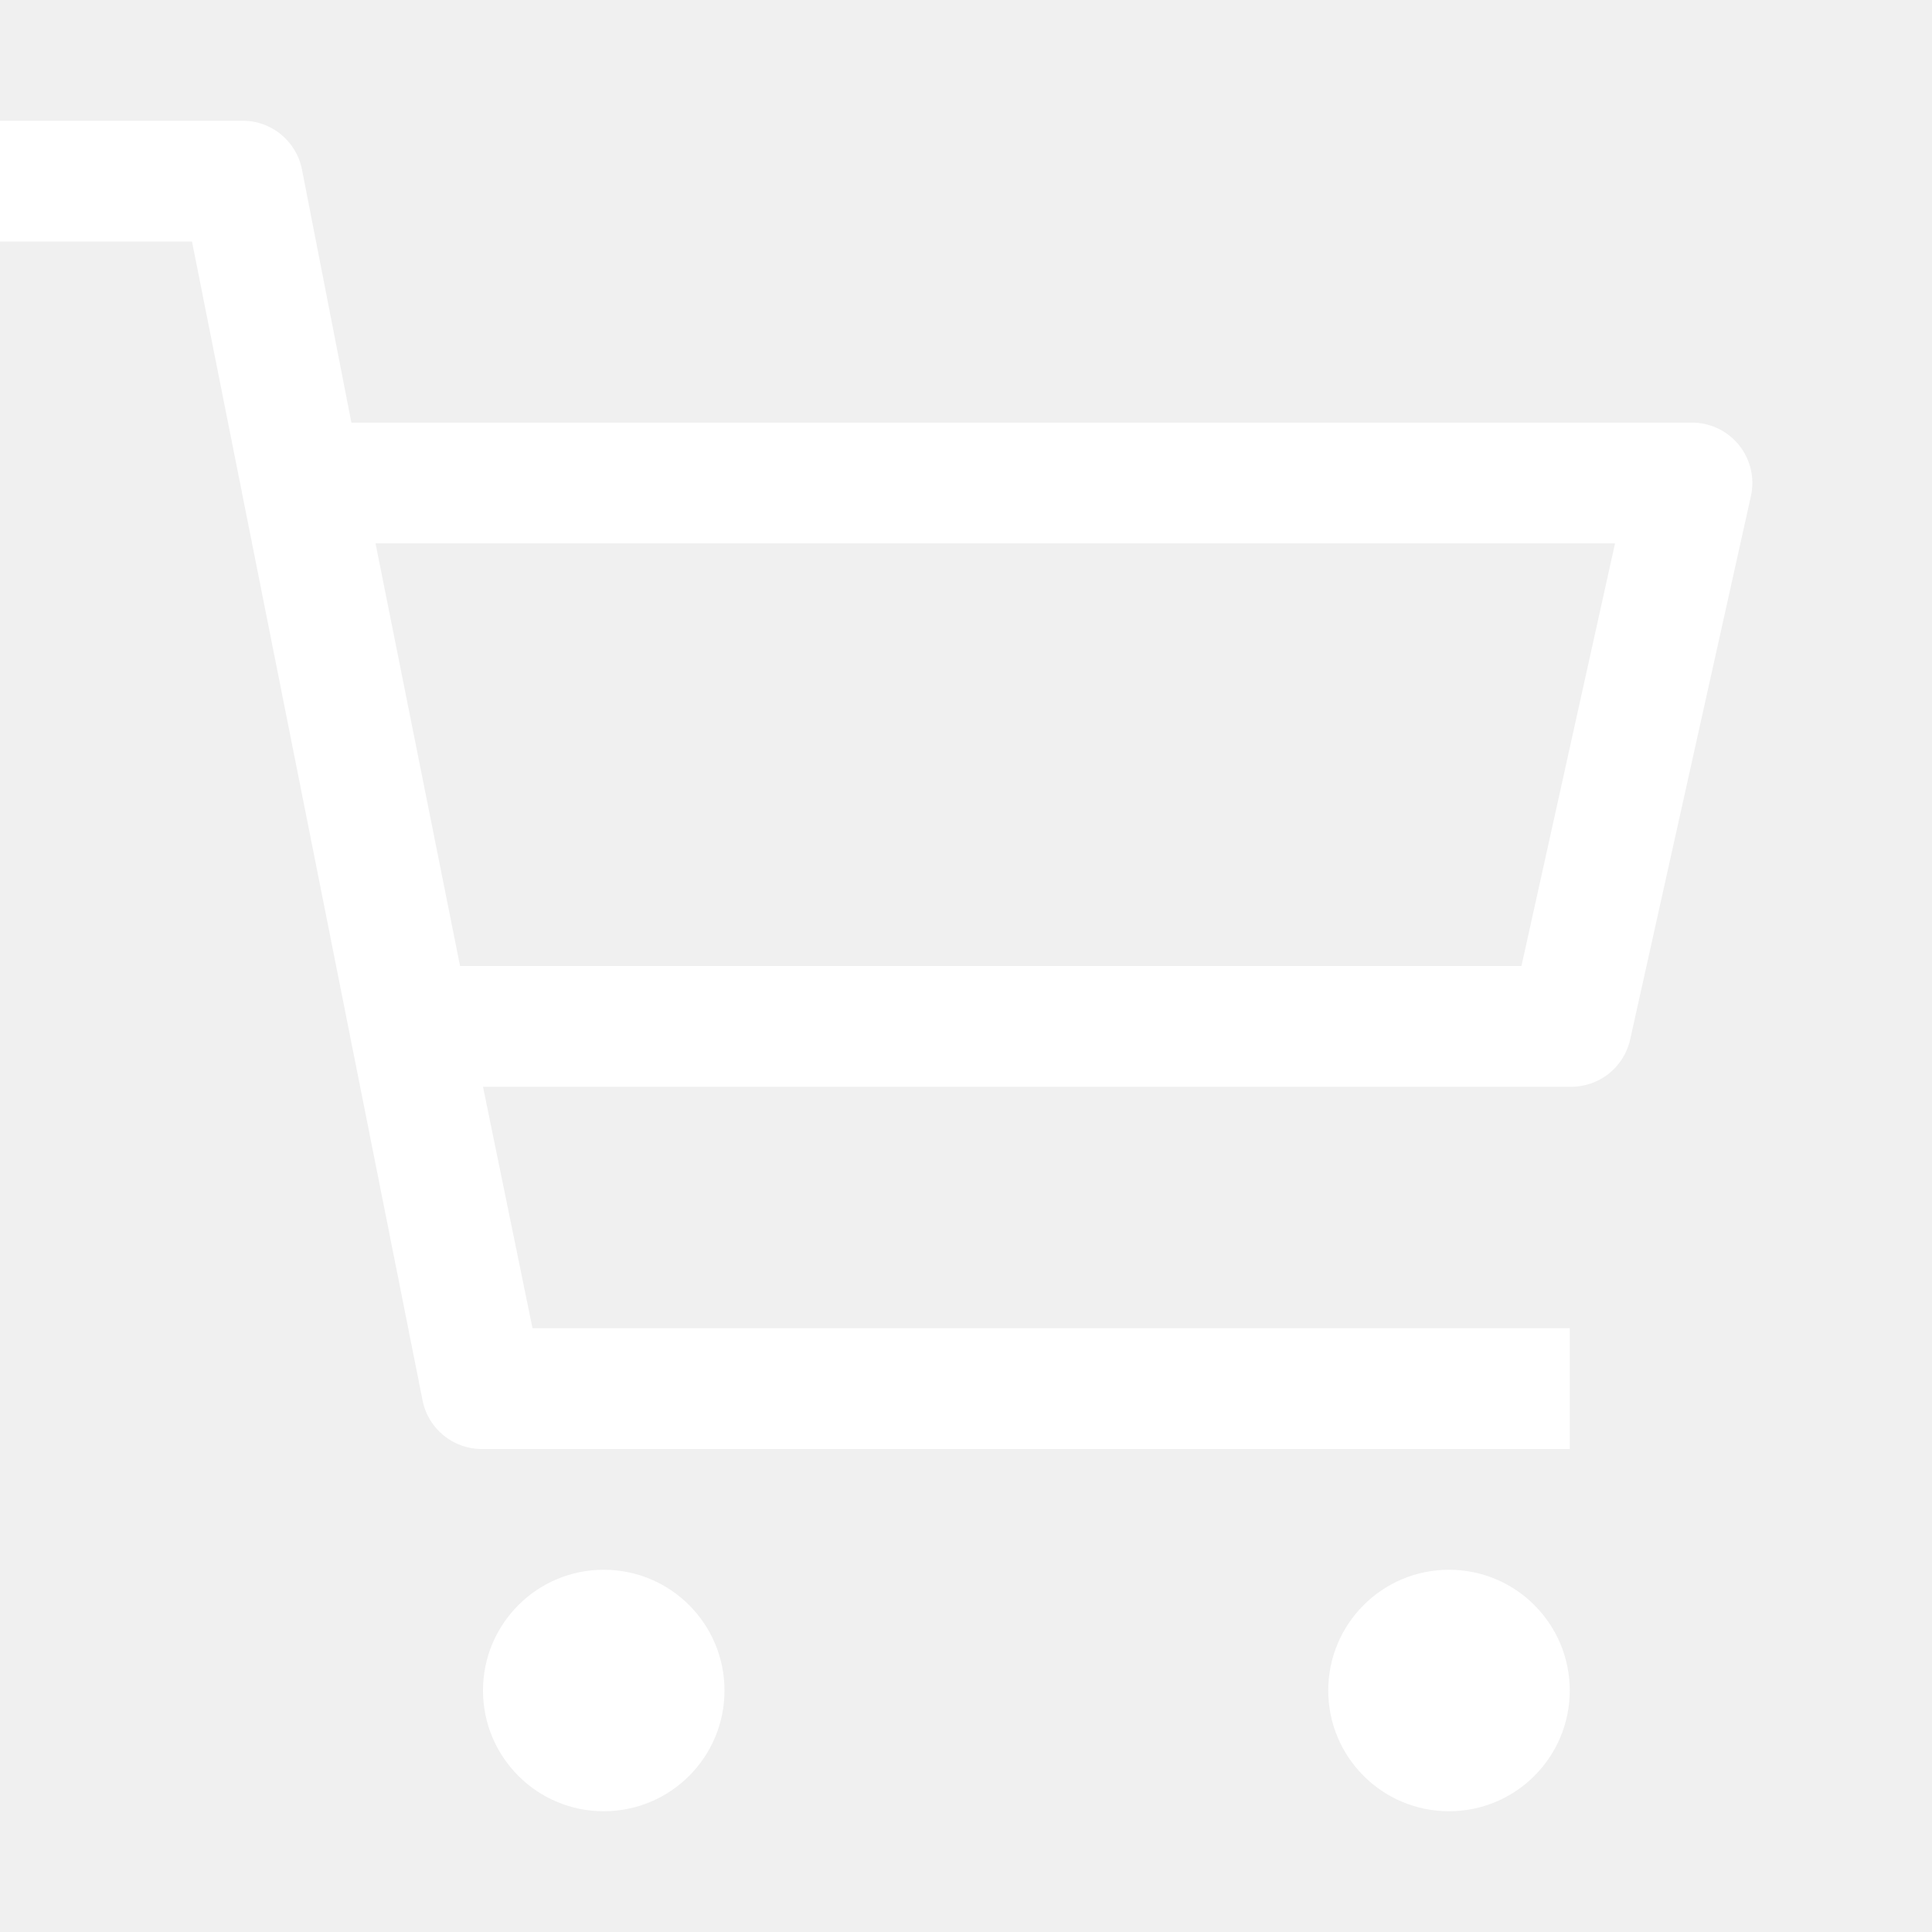
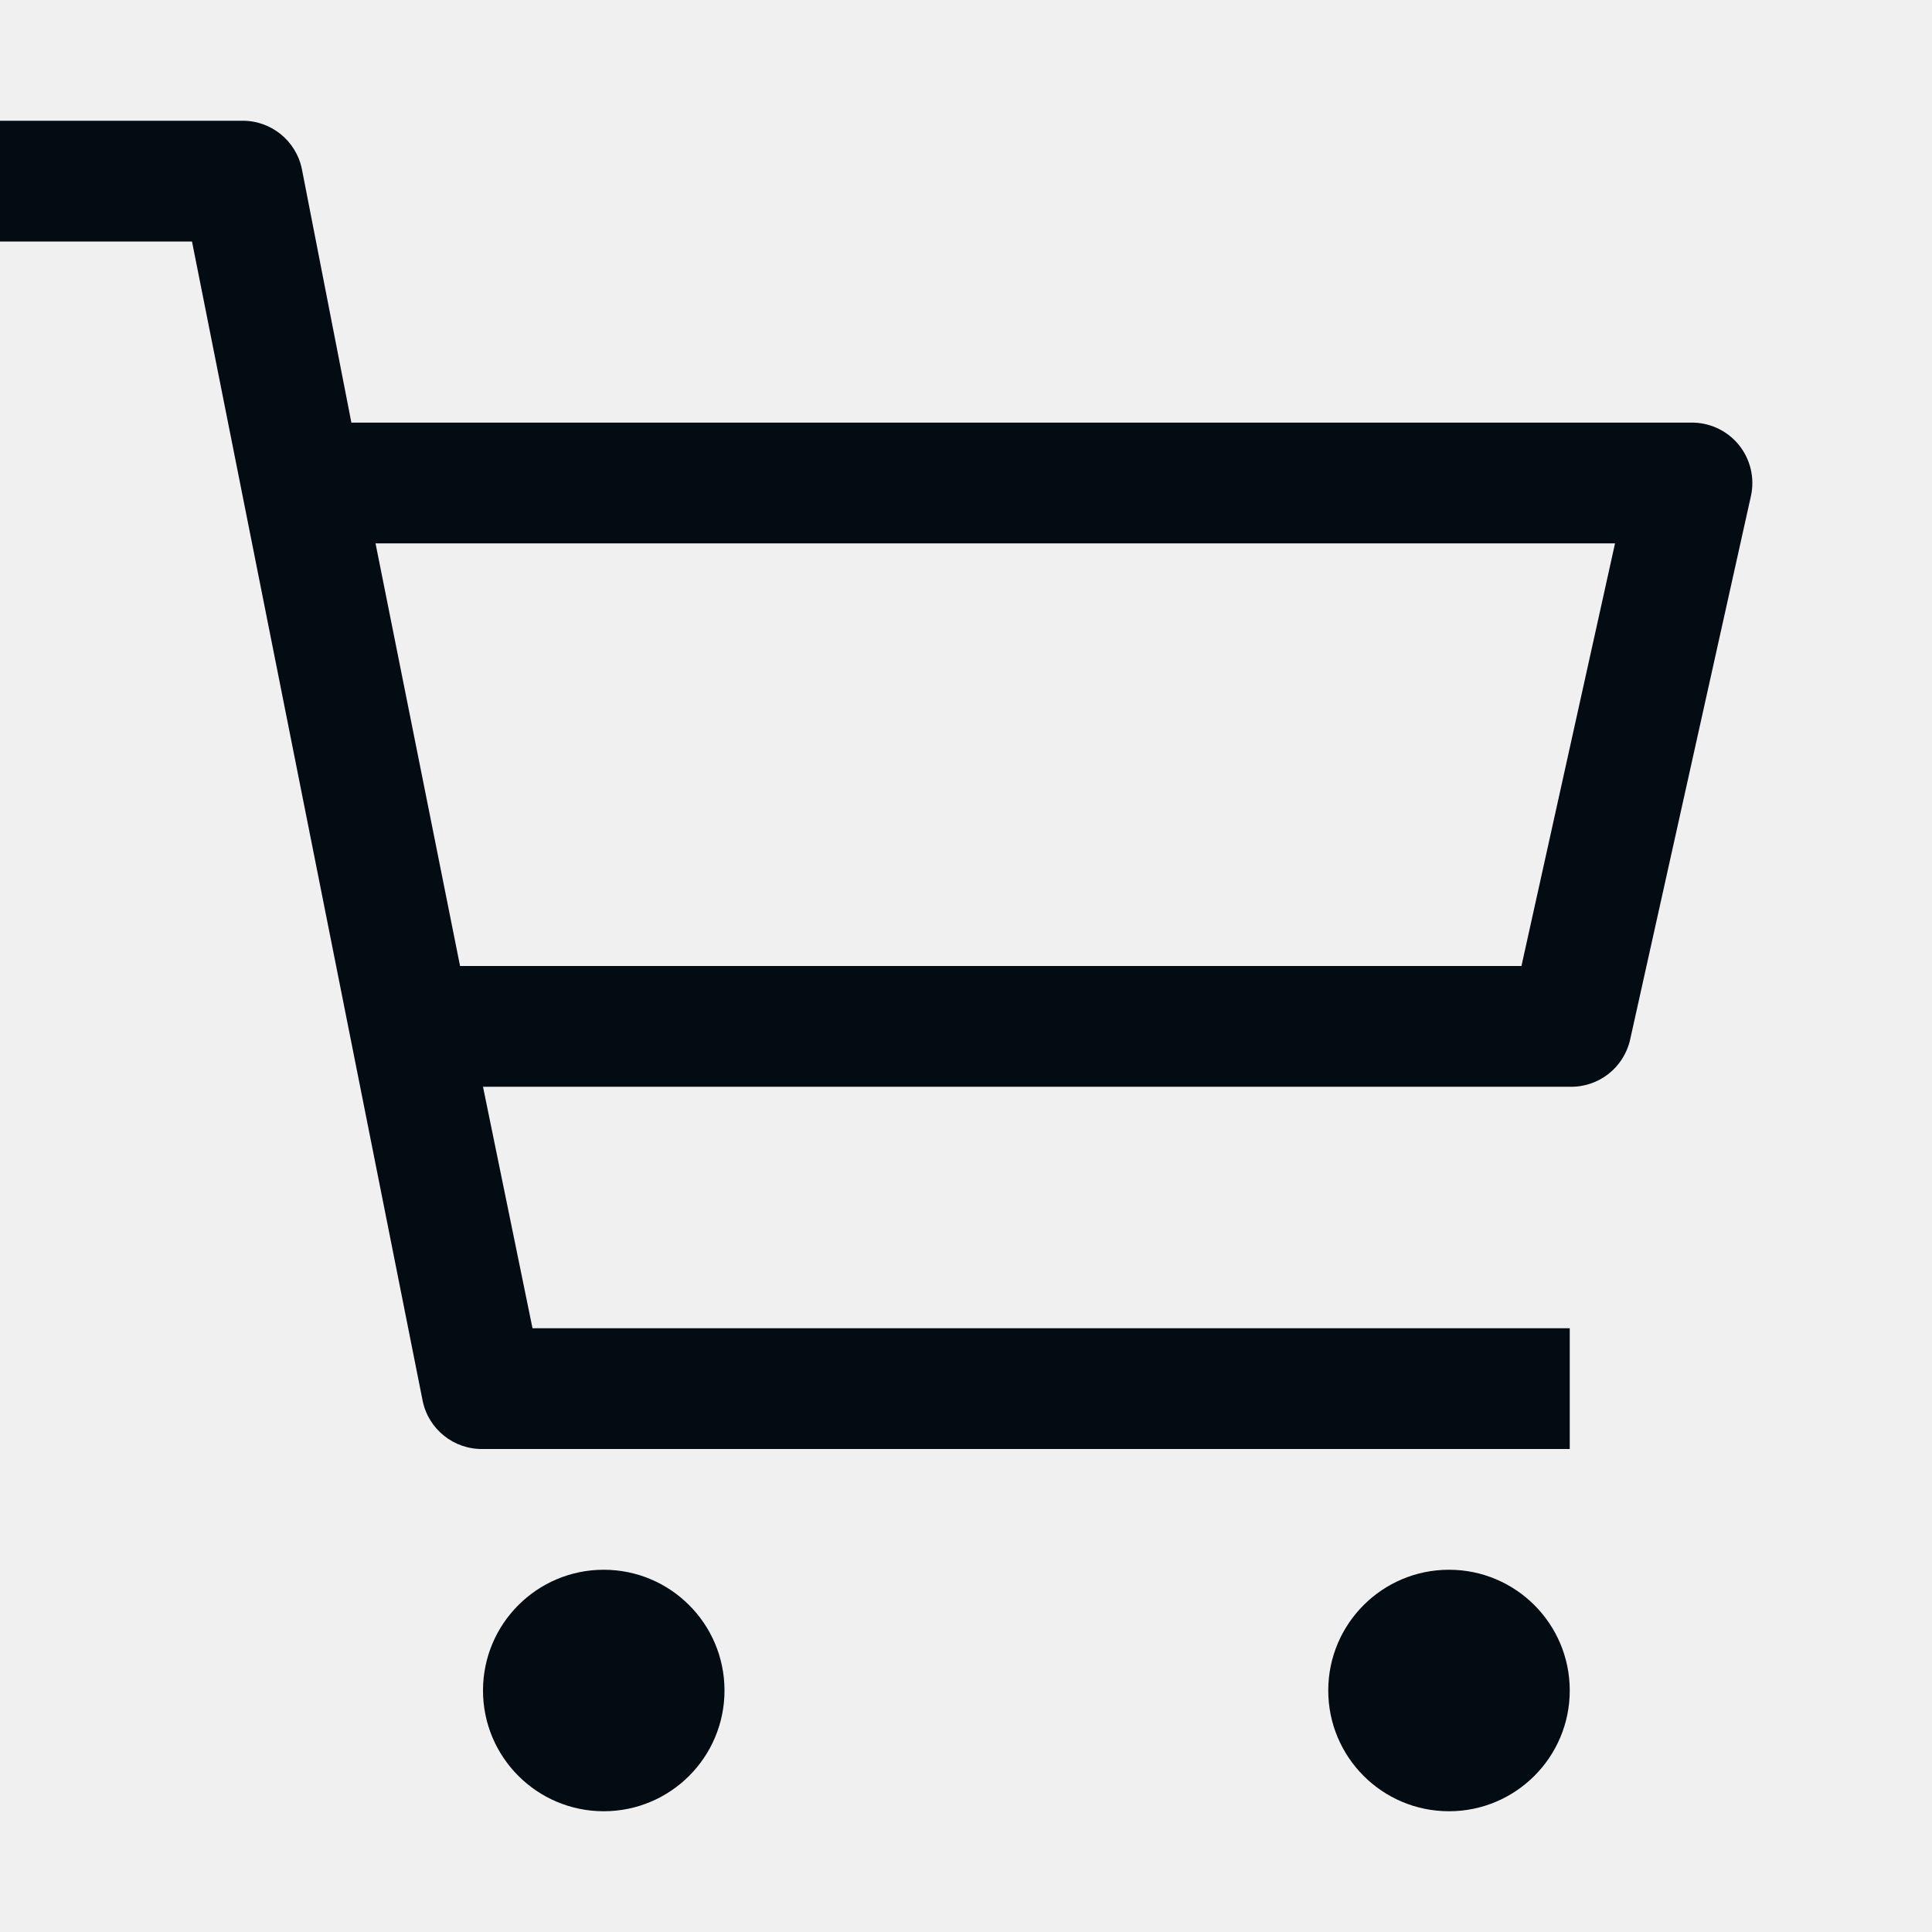
<svg xmlns="http://www.w3.org/2000/svg" id="icon" viewBox="0 0 32 32" version="1.1">
  <defs id="defs1341">
    <style id="style1339">.cls-1{fill:none;}</style>
  </defs>
-   <circle cx="10" cy="28" r="2" id="circle1345" style="fill:#ffffff" />
-   <circle cx="24" cy="28" r="2" id="circle1347" style="fill:#ffffff" />
-   <path d="M28,7H5.82L5,2.8A1,1,0,0,0,4,2H0V4H3.18L7,23.2A1,1,0,0,0,8,24H26V22H8.82L8,18H26a1,1,0,0,0,1-.78l2-9A1,1,0,0,0,28,7Zm-2.8,9H7.62L6.22,9H26.75Z" id="path1349" style="fill:#ffffff" />
+   <circle cx="10" cy="28" r="2" id="circle1345" style="fill:#040c13;fill-opacity:1" />
+   <circle cx="24" cy="28" r="2" id="circle1347" style="fill:#040c13;fill-opacity:1" />
+   <path d="M28,7H5.82L5,2.8A1,1,0,0,0,4,2H0V4H3.18L7,23.2A1,1,0,0,0,8,24H26V22H8.82L8,18H26a1,1,0,0,0,1-.78l2-9A1,1,0,0,0,28,7Zm-2.8,9H7.62L6.22,9H26.75Z" id="path1349" style="fill:#040c13;fill-opacity:1" />
  <rect id="_Transparent_Rectangle_" data-name="&lt;Transparent Rectangle&gt;" class="cls-1" width="32" height="32" />
</svg>
